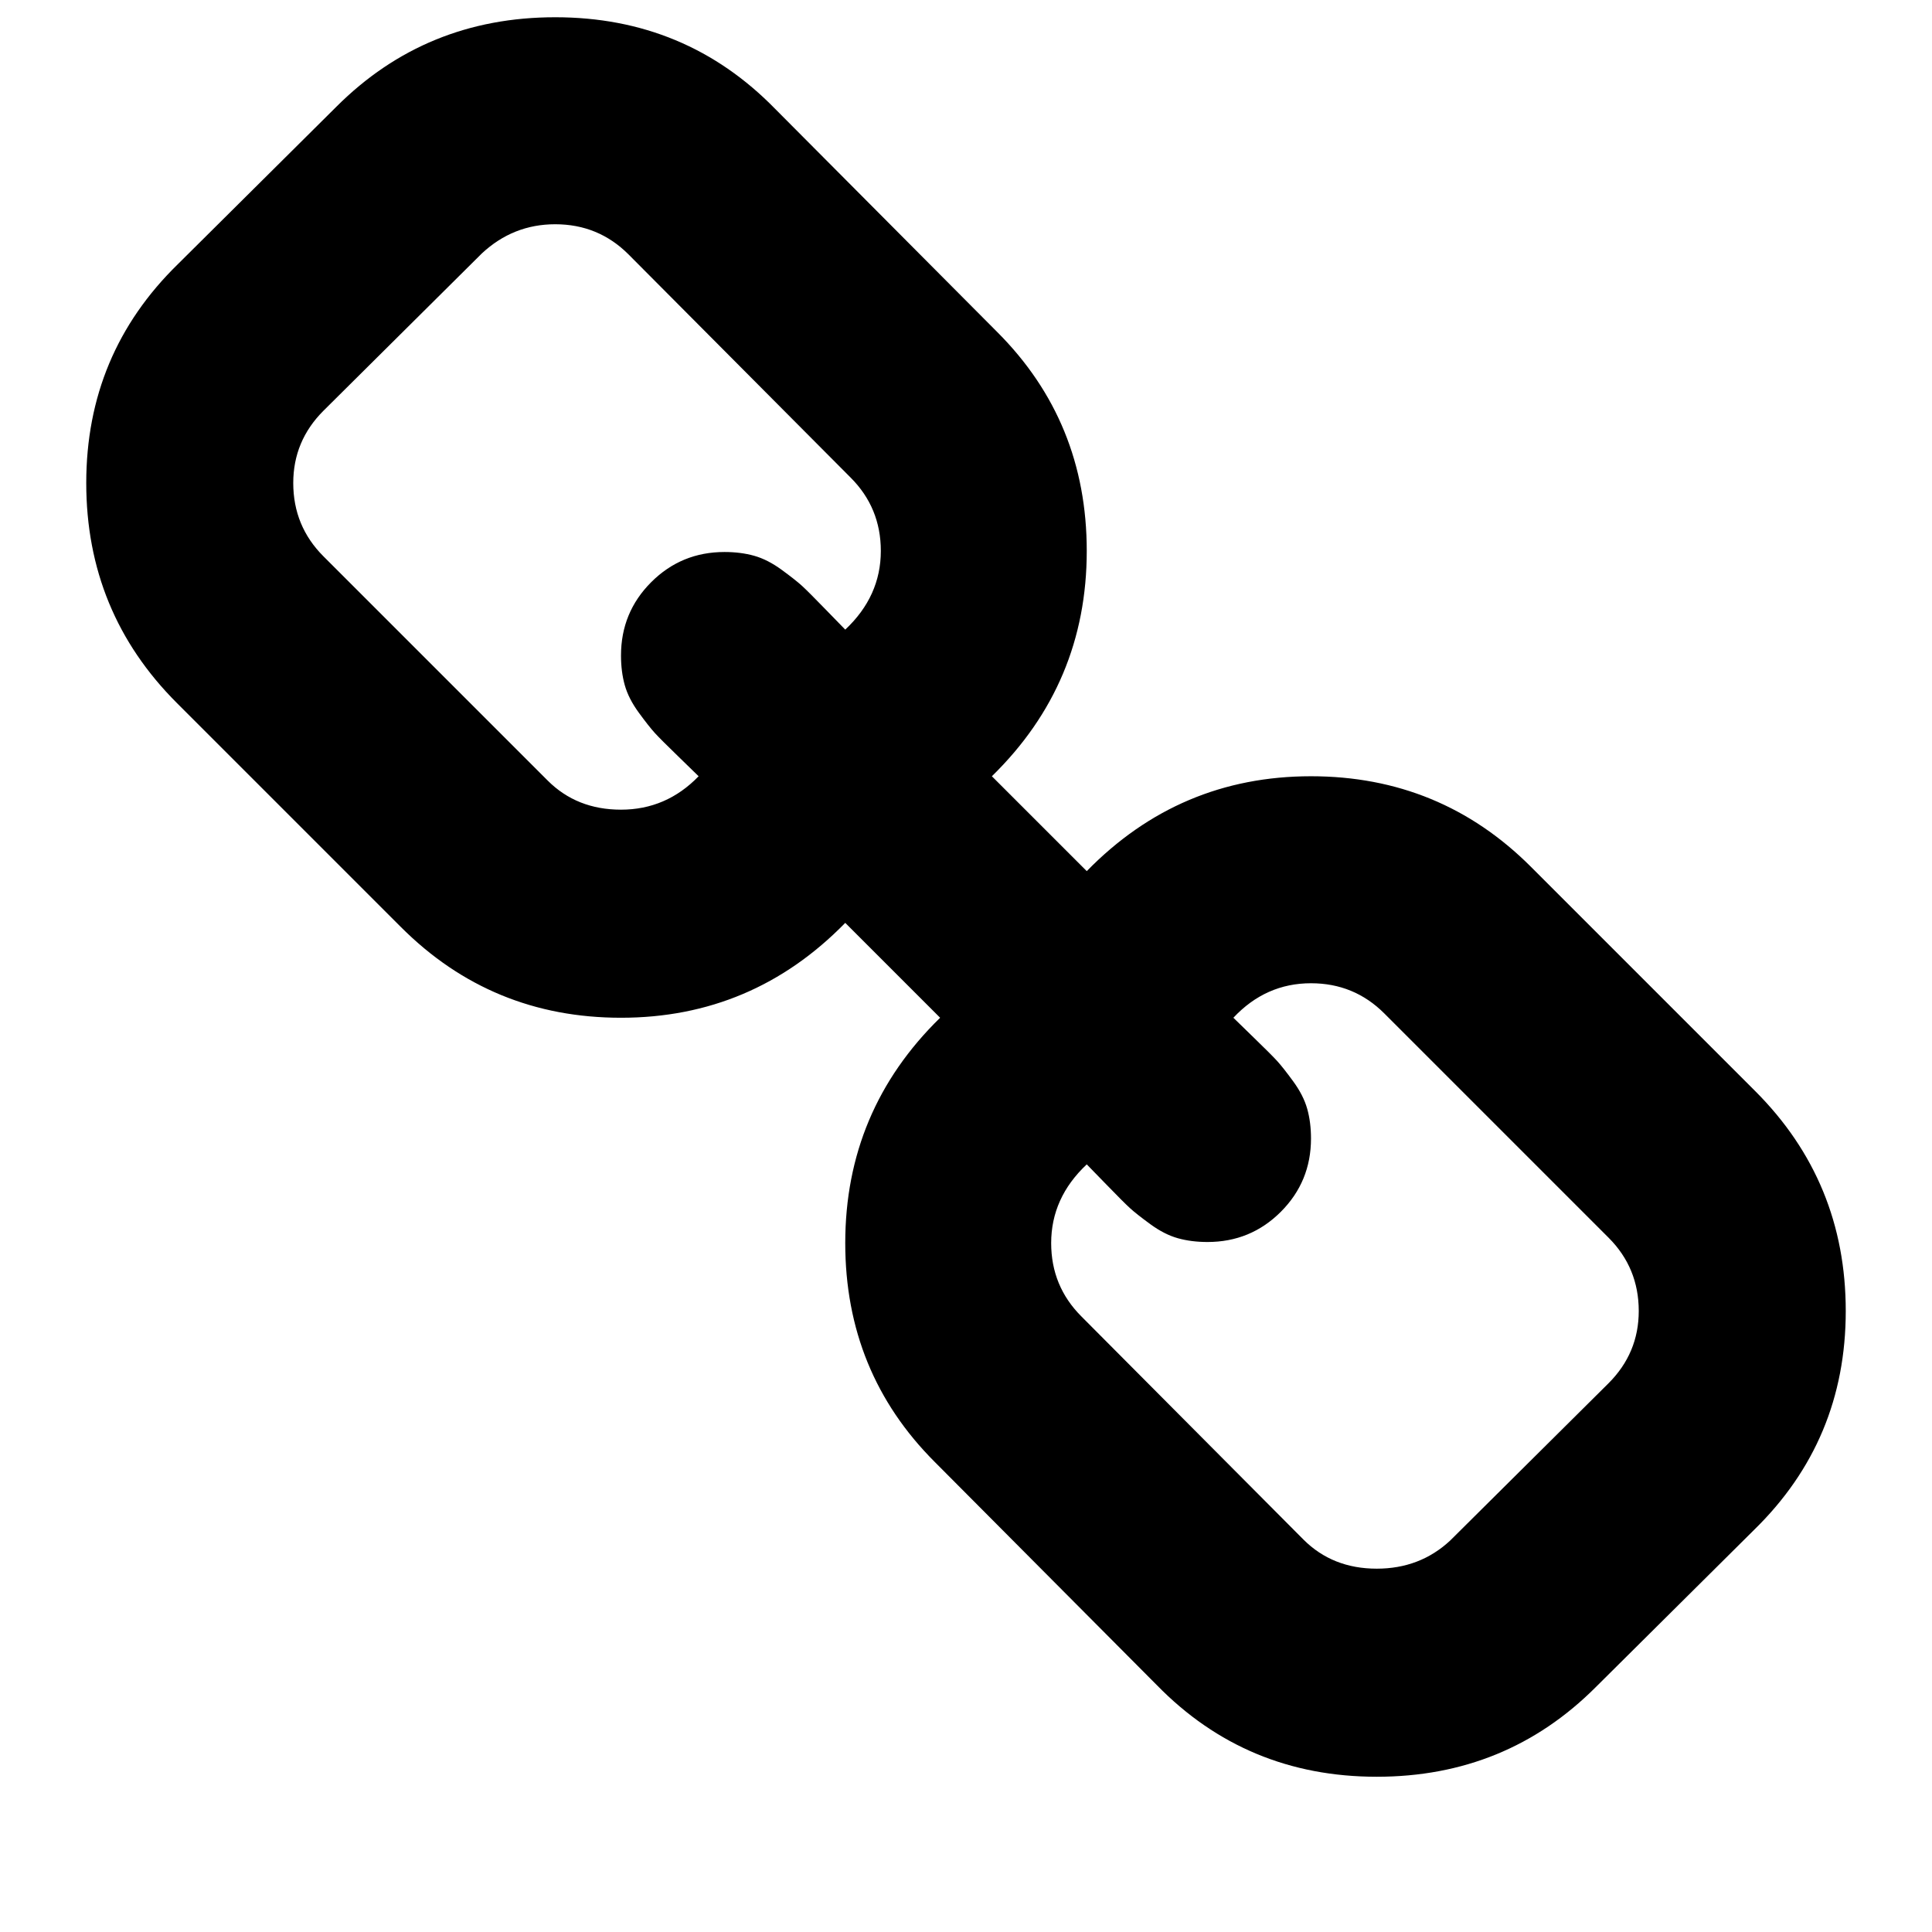
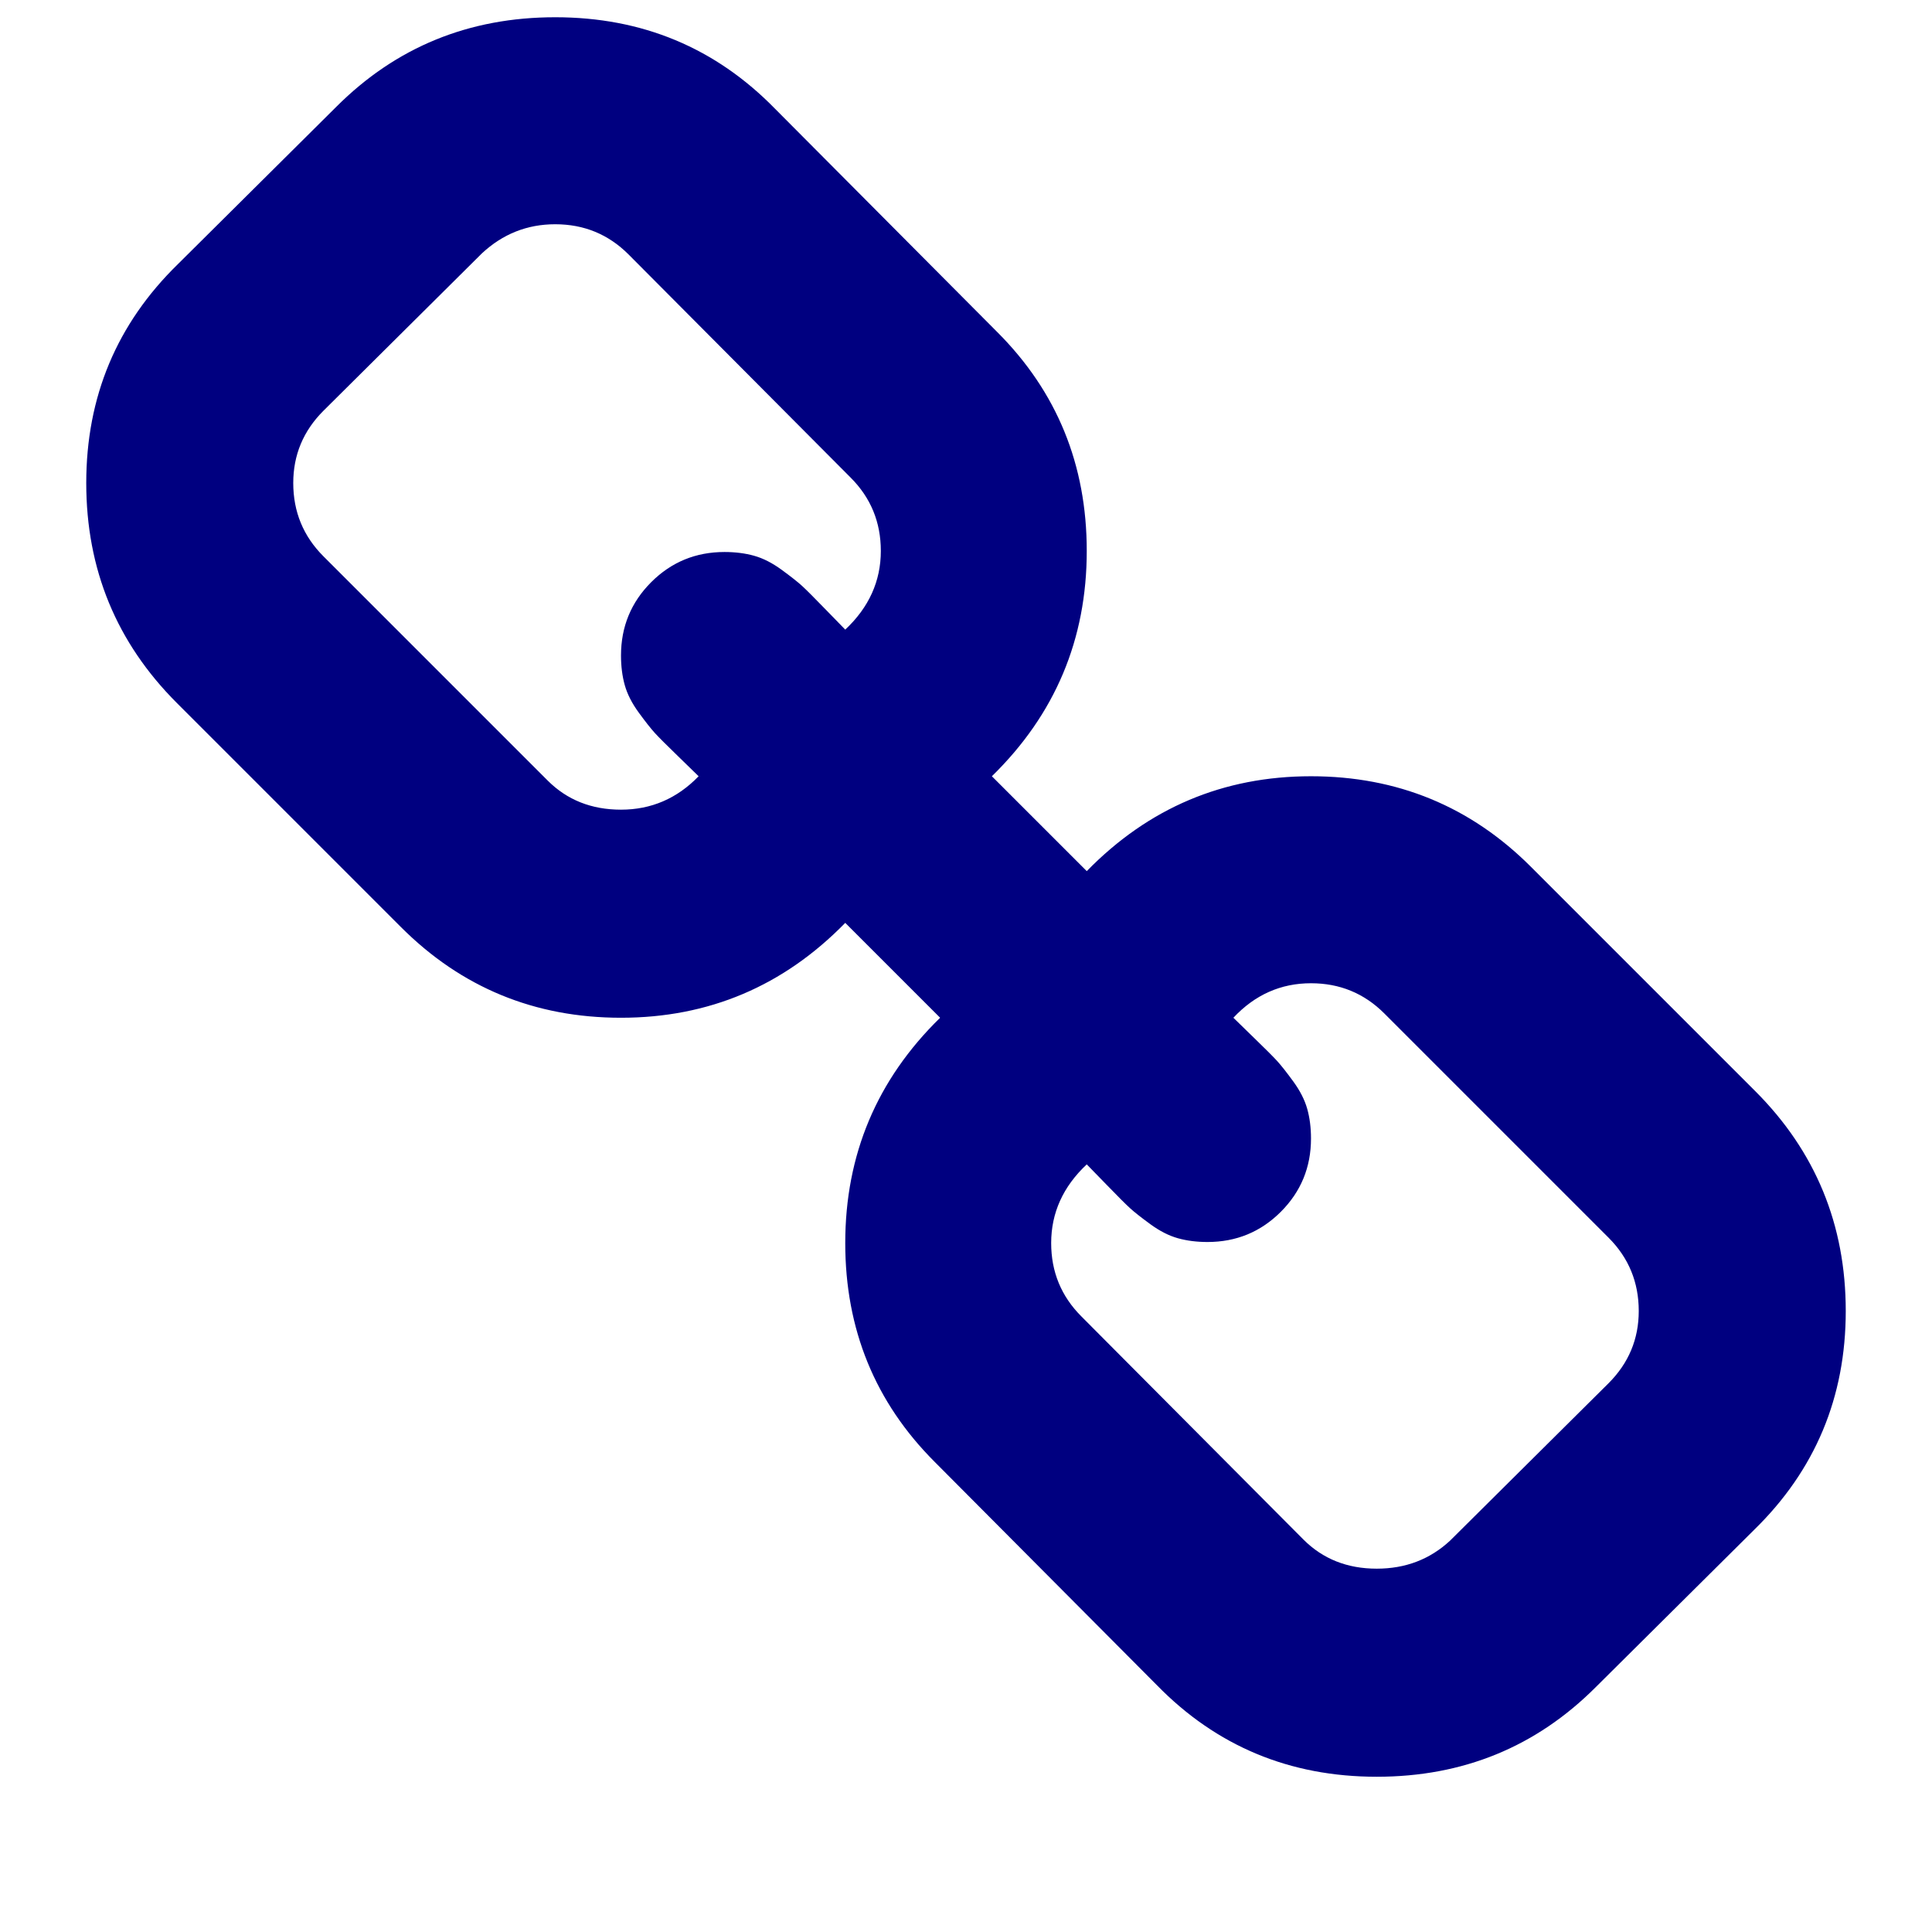
<svg xmlns="http://www.w3.org/2000/svg" width="1792" height="1792" viewBox="0 0 1792 1792">
-   <path d="M1520 1216q0-40-28-68l-208-208q-28-28-68-28-42 0-72 32 3 3 19 18.5t21.5 21.5 15 19 13 25.5 3.5 27.5q0 40-28 68t-68 28q-15 0-27.5-3.5t-25.5-13-19-15-21.5-21.5-18.5-19q-33 31-33 73 0 40 28 68l206 207q27 27 68 27 40 0 68-26l147-146q28-28 28-67zm-703-705q0-40-28-68l-206-207q-28-28-68-28-39 0-68 27l-147 146q-28 28-28 67 0 40 28 68l208 208q27 27 68 27 42 0 72-31-3-3-19-18.5t-21.5-21.5-15-19-13-25.5-3.5-27.5q0-40 28-68t68-28q15 0 27.5 3.5t25.5 13 19 15 21.5 21.5 18.5 19q33-31 33-73zm895 705q0 120-85 203l-147 146q-83 83-203 83-121 0-204-85l-206-207q-83-83-83-203 0-123 88-209l-88-88q-86 88-208 88-120 0-204-84l-208-208q-84-84-84-204t85-203l147-146q83-83 203-83 121 0 204 85l206 207q83 83 83 203 0 123-88 209l88 88q86-88 208-88 120 0 204 84l208 208q84 84 84 204z" />
+   <path fill="navy" d="M1520 1216q0-40-28-68l-208-208q-28-28-68-28-42 0-72 32 3 3 19 18.5t21.5 21.5 15 19 13 25.5 3.5 27.5q0 40-28 68t-68 28q-15 0-27.5-3.5t-25.5-13-19-15-21.5-21.5-18.5-19q-33 31-33 73 0 40 28 68l206 207q27 27 68 27 40 0 68-26l147-146q28-28 28-67zm-703-705q0-40-28-68l-206-207q-28-28-68-28-39 0-68 27l-147 146q-28 28-28 67 0 40 28 68l208 208q27 27 68 27 42 0 72-31-3-3-19-18.5t-21.5-21.5-15-19-13-25.5-3.5-27.5q0-40 28-68t68-28q15 0 27.5 3.5t25.5 13 19 15 21.5 21.5 18.5 19q33-31 33-73zm895 705q0 120-85 203l-147 146q-83 83-203 83-121 0-204-85l-206-207q-83-83-83-203 0-123 88-209l-88-88q-86 88-208 88-120 0-204-84l-208-208q-84-84-84-204t85-203l147-146q83-83 203-83 121 0 204 85l206 207q83 83 83 203 0 123-88 209l88 88q86-88 208-88 120 0 204 84l208 208q84 84 84 204z" />
</svg>
